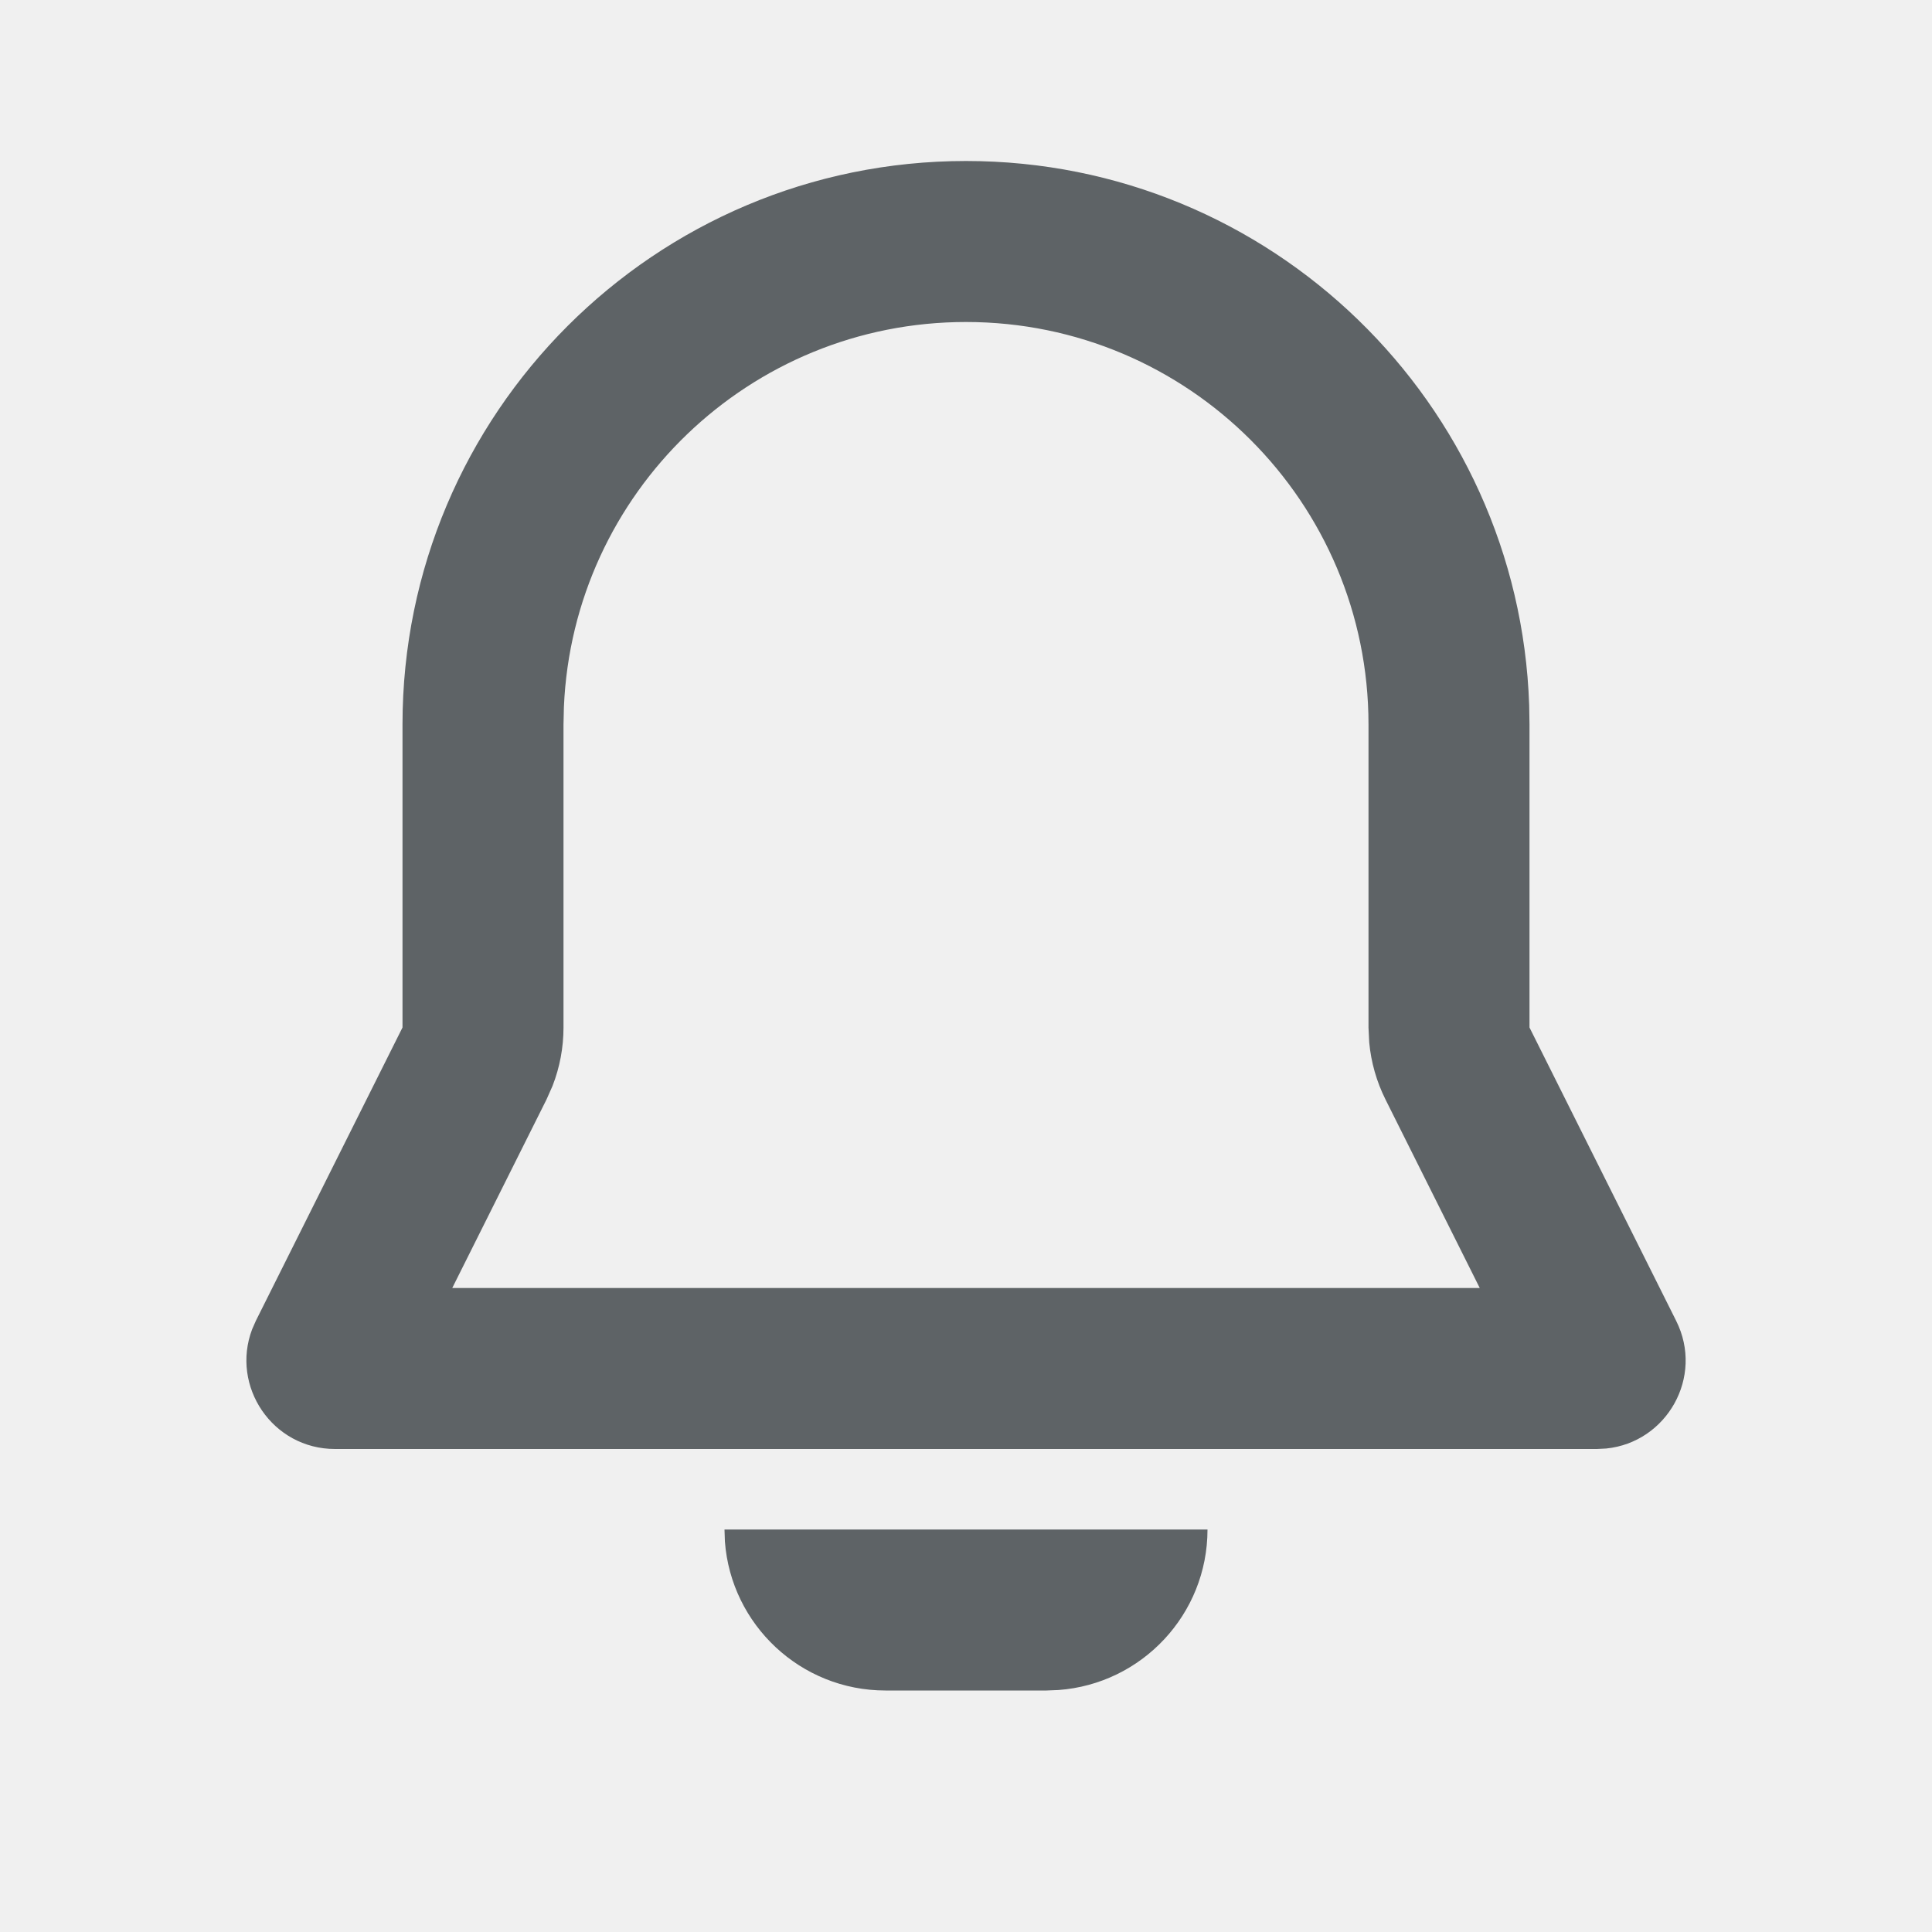
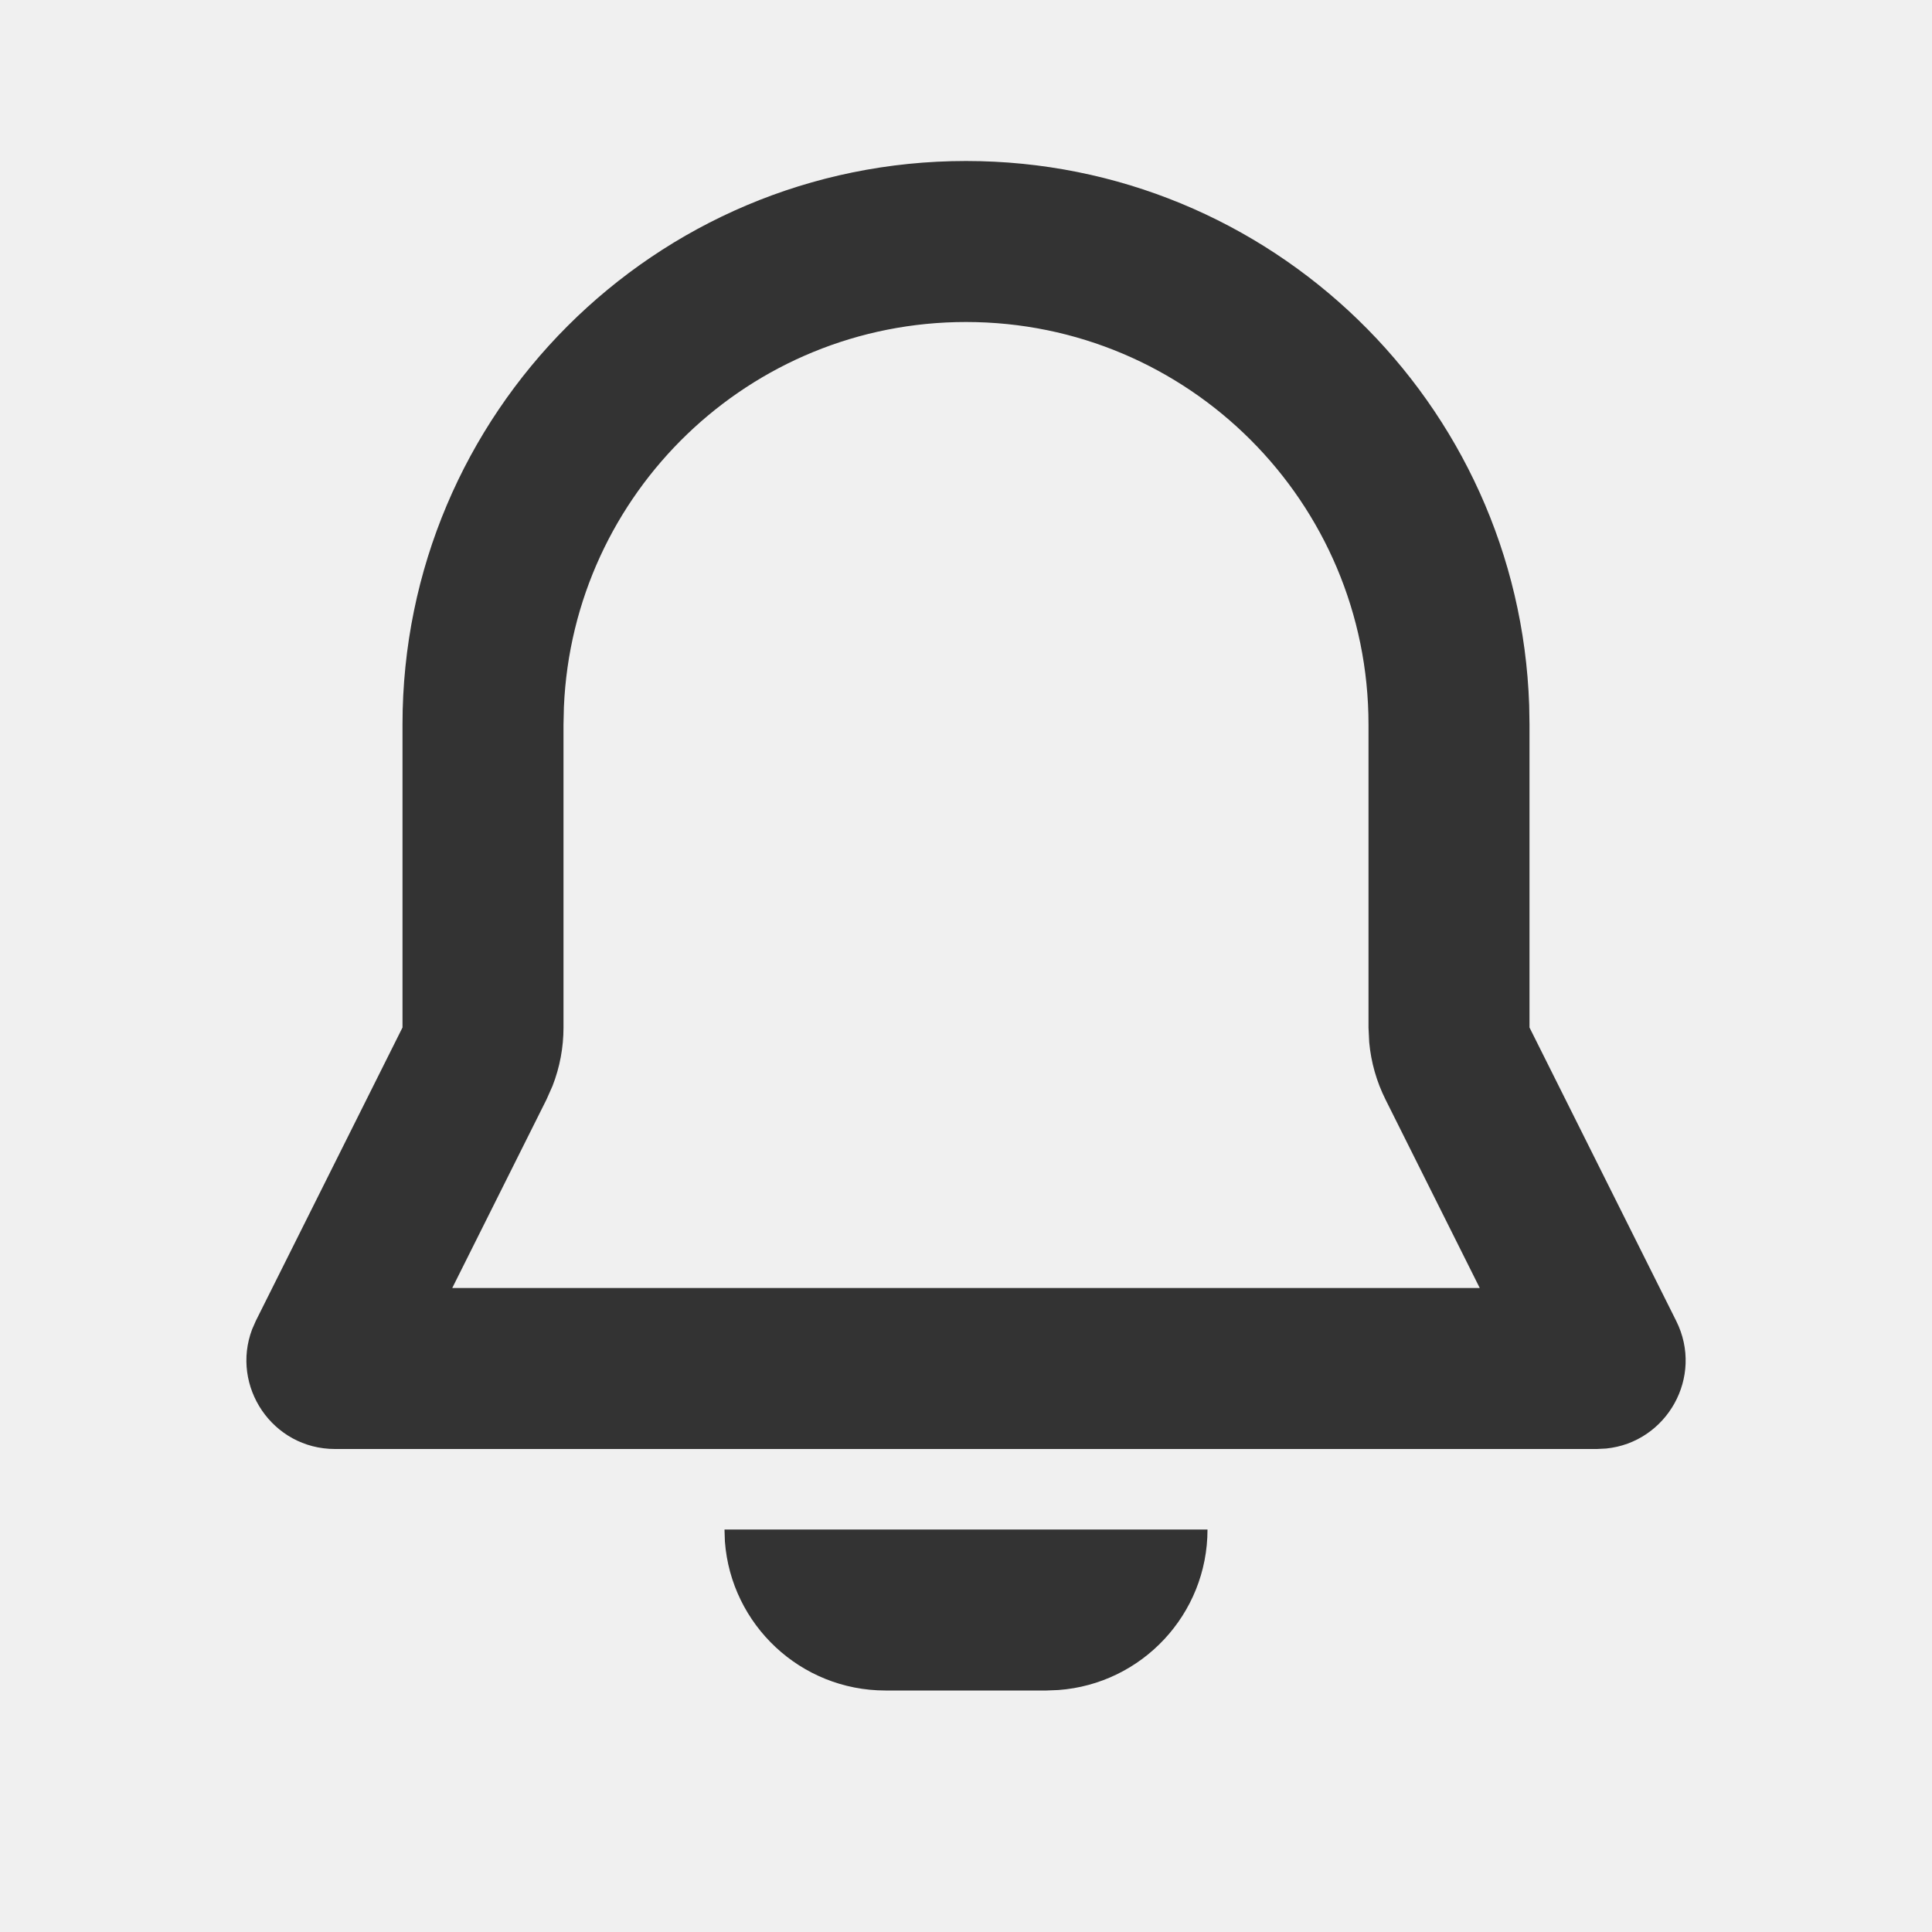
<svg xmlns="http://www.w3.org/2000/svg" width="24" height="24" viewBox="0 0 24 24" fill="none">
  <g clip-path="url(#clip0_352_1750)">
-     <path fill-rule="evenodd" clip-rule="evenodd" d="M15 19C15 20.054 14.184 20.918 13.149 20.994L13 21H11C9.946 21 9.082 20.184 9.005 19.149L9 19H15ZM12 2C15.786 2 18.869 5.005 18.996 8.759L19 9V12.764L20.822 16.408C21.171 17.105 20.705 17.918 19.953 17.994L19.838 18H4.162C3.383 18 2.864 17.22 3.132 16.513L3.178 16.408L5 12.764V9C5 5.134 8.134 2 12 2ZM12 4C9.311 4 7.118 6.122 7.005 8.783L7 9V12.764C7 13.012 6.954 13.258 6.864 13.489L6.789 13.658L5.618 16H18.382L17.211 13.658C17.1 13.436 17.032 13.196 17.009 12.95L17 12.764V9C17 6.239 14.762 4 12 4Z" fill="#5E6366" />
+     <path fill-rule="evenodd" clip-rule="evenodd" d="M15 19C15 20.054 14.184 20.918 13.149 20.994L13 21H11C9.946 21 9.082 20.184 9.005 19.149L9 19H15ZM12 2C15.786 2 18.869 5.005 18.996 8.759L19 9V12.764L20.822 16.408C21.171 17.105 20.705 17.918 19.953 17.994L19.838 18H4.162C3.383 18 2.864 17.22 3.132 16.513L3.178 16.408L5 12.764V9C5 5.134 8.134 2 12 2ZM12 4C9.311 4 7.118 6.122 7.005 8.783L7 9V12.764C7 13.012 6.954 13.258 6.864 13.489L6.789 13.658L5.618 16H18.382L17.211 13.658C17.1 13.436 17.032 13.196 17.009 12.95L17 12.764V9C17 6.239 14.762 4 12 4Z" fill="#333333" />
  </g>
  <defs>
    <clipPath id="clip0_352_1750">
      <rect width="24" height="24" fill="white" />
    </clipPath>
  </defs>
</svg>
